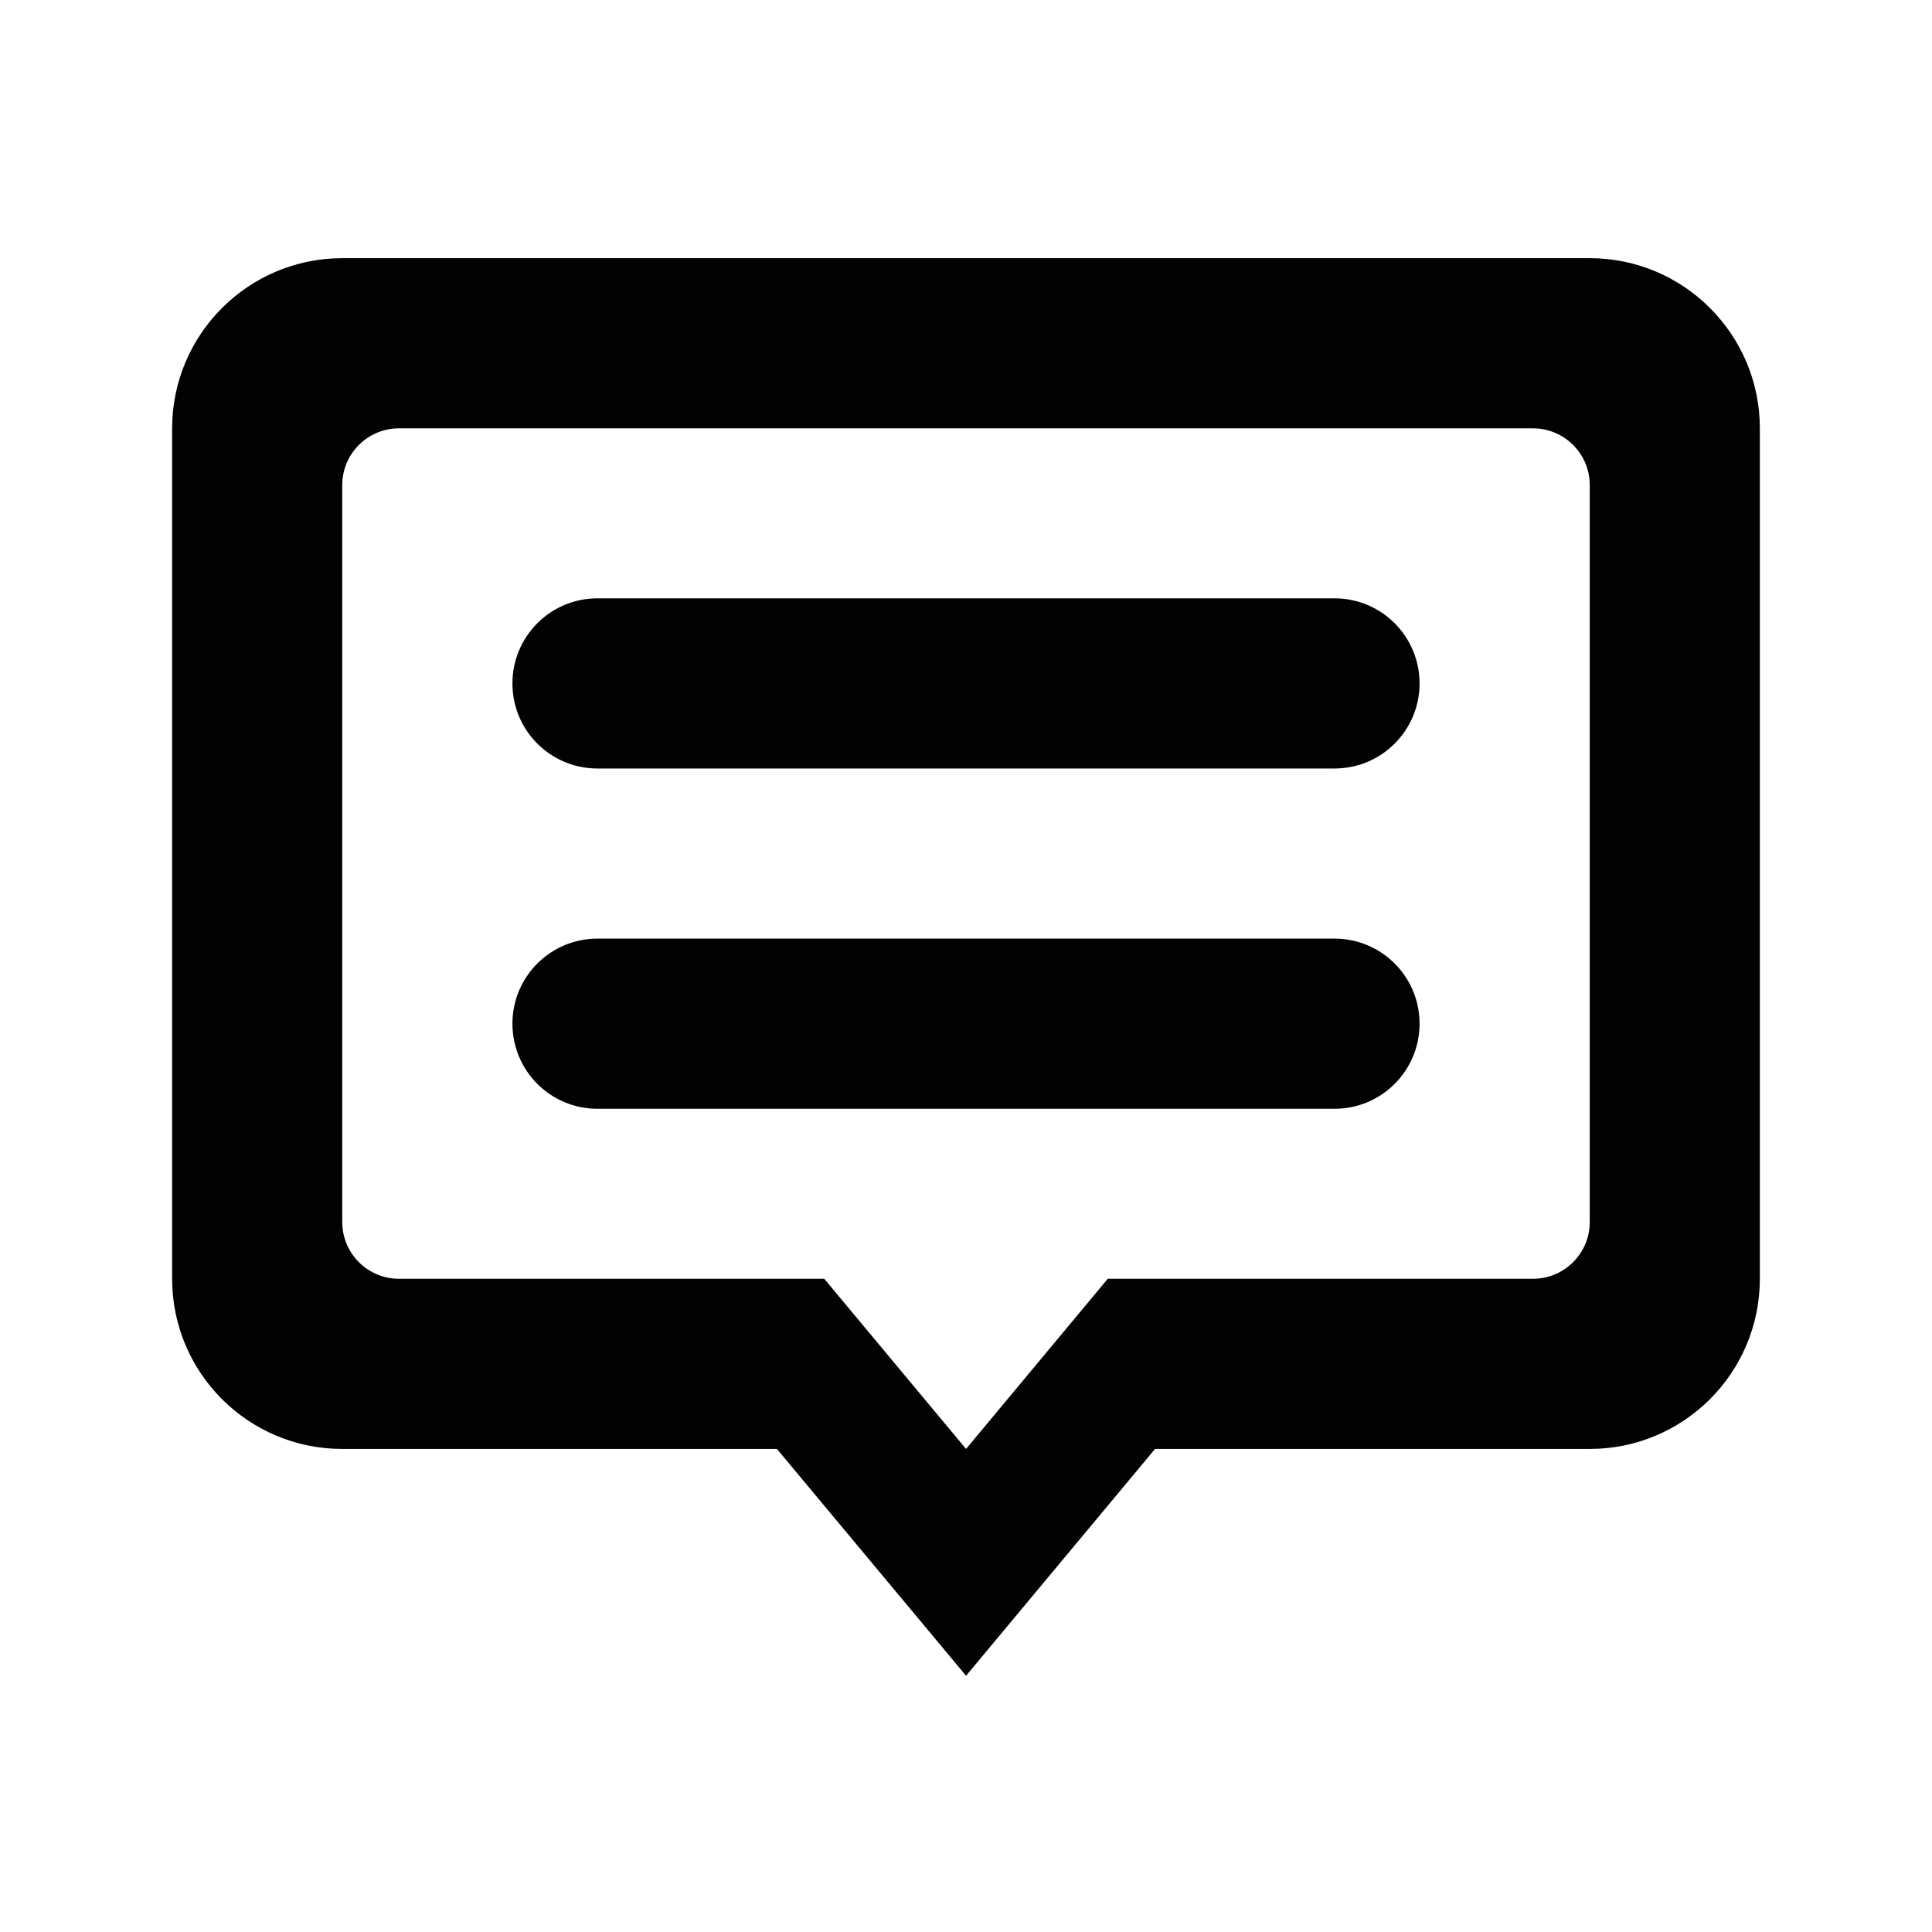
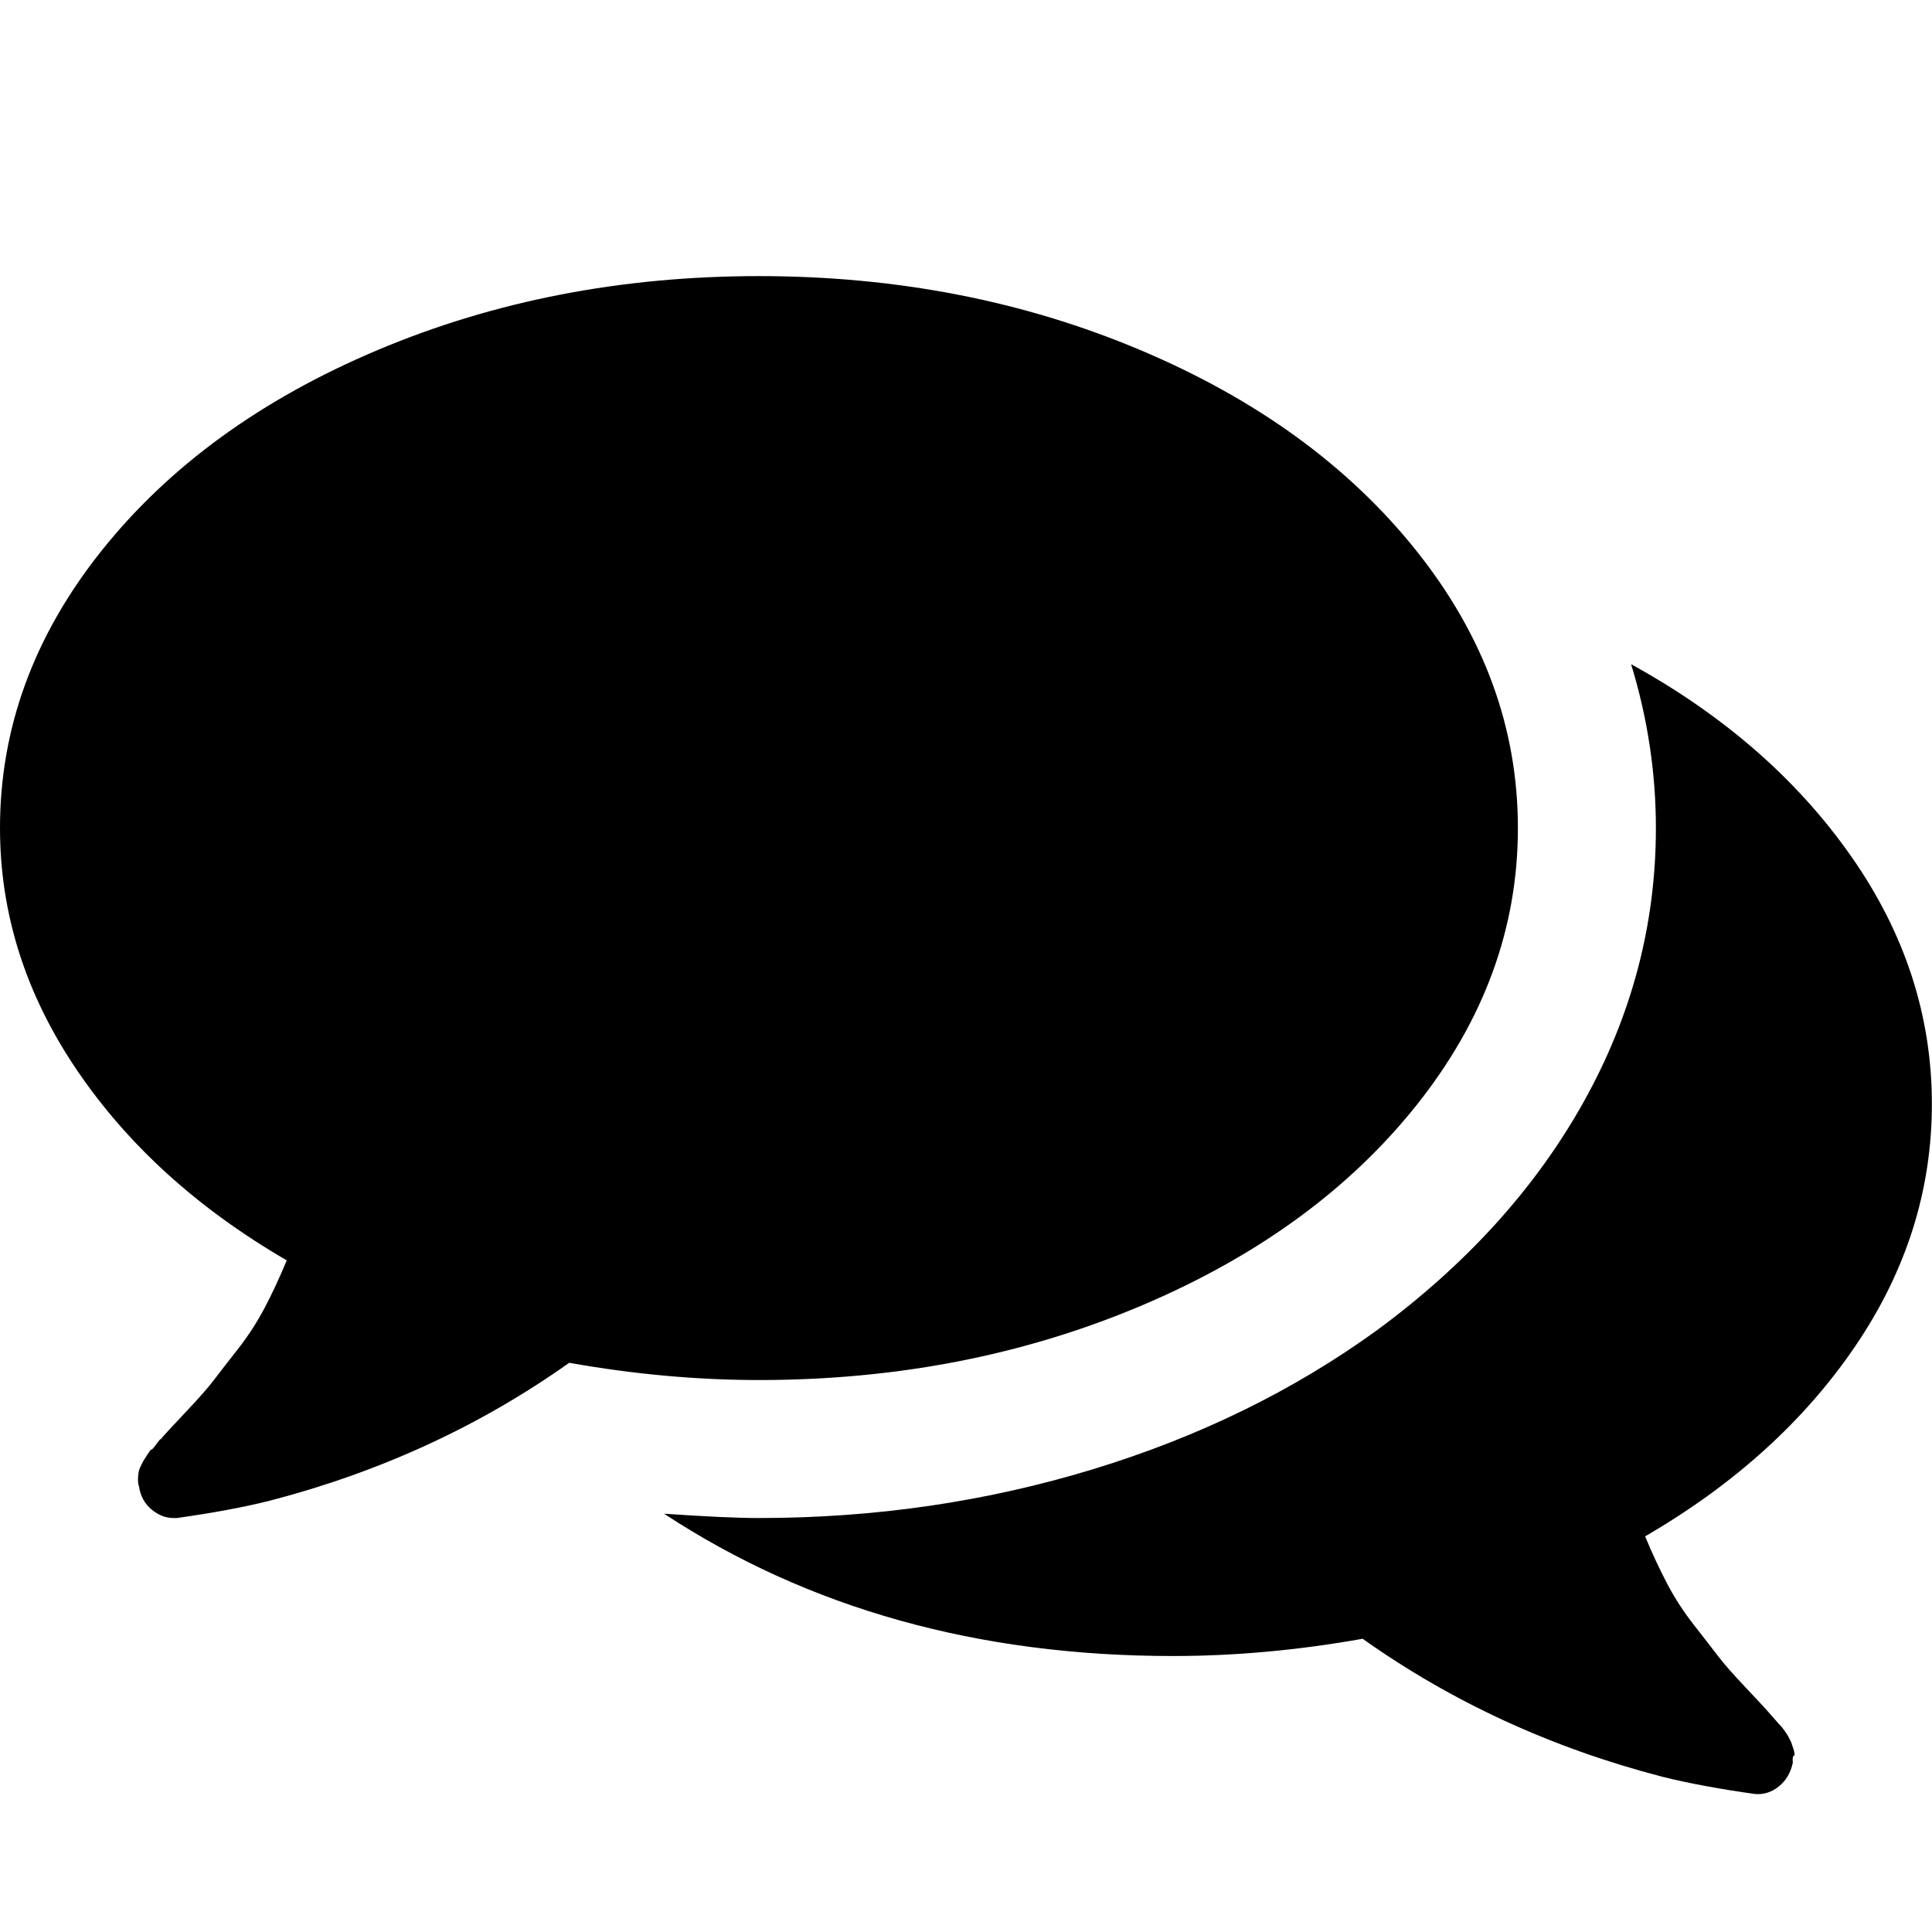
- <svg xmlns="http://www.w3.org/2000/svg" version="1.1" id="Layer_1" x="0px" y="0px" width="1000px" height="1000px" viewBox="0 0 1000 1000" enable-background="new 0 0 1000 1000" xml:space="preserve">
-   <path fill-rule="evenodd" clip-rule="evenodd" fill="#020202" d="M822.845,749.971H597.851l-97.822,117.398l-97.894-117.398H177.155  c-48.61,0-88.063-39.381-88.063-88.077V221.708c0-48.61,39.452-88.077,88.063-88.077h645.689c48.61,0,88.049,39.467,88.049,88.077  v440.186C910.894,710.59,871.455,749.971,822.845,749.971L822.845,749.971z M822.845,251.029c0-16.165-13.185-29.321-29.35-29.321  H206.49c-16.18,0-29.335,13.156-29.335,29.321v381.544c0,16.165,13.155,29.32,29.335,29.32h220.136l73.402,88.077l73.346-88.077  h220.121c16.165,0,29.35-13.155,29.35-29.32V251.029L822.845,251.029z M690.771,573.902H309.229  c-24.349,0-43.996-19.719-43.996-44.081c0-24.248,19.647-43.996,43.996-43.996h381.543c24.334,0,43.996,19.748,43.996,43.996  C734.768,554.184,715.105,573.902,690.771,573.902L690.771,573.902z M690.771,397.776H309.229  c-24.349,0-43.996-19.748-43.996-43.995c0-24.362,19.647-44.082,43.996-44.082h381.543c24.334,0,43.996,19.72,43.996,44.082  C734.768,378.028,715.105,397.776,690.771,397.776L690.771,397.776z" />
+ <svg xmlns="http://www.w3.org/2000/svg" height="1000" width="1000">
+   <path d="M785.664 428.608q0 77.562 -52.452 143.406t-143.127 104.067 -197.253 38.223q-47.988 0 -98.208 -8.928 -69.192 49.104 -155.124 71.424 -20.088 5.022 -47.988 8.928h-1.674q-6.138 0 -11.439 -4.464t-6.417 -11.718q-.558 -1.674 -.558 -3.627t.279 -3.627 1.116 -3.348l1.395 -2.79t1.953 -3.069 2.232 -2.79 2.511 -2.79 2.232 -2.511q2.79 -3.348 12.834 -13.95t14.508 -16.461 12.555 -16.182 13.95 -21.483 11.439 -24.552q-69.192 -40.176 -108.81 -98.766t-39.618 -124.992q0 -77.562 52.452 -143.406t143.127 -104.067 197.253 -38.223 197.253 38.223 143.127 104.067 52.452 143.406zm214.272 142.848q0 66.96 -39.618 125.271t-108.81 98.487q5.58 13.392 11.439 24.552t13.95 21.483 12.555 16.182 14.508 16.461 12.834 13.95q.558 .558 2.232 2.511t2.511 2.79 2.232 2.79 1.953 3.069l1.395 2.79t1.116 3.348 .279 3.627 -.558 3.627q-1.674 7.812 -7.254 12.276t-12.276 3.906q-27.9 -3.906 -47.988 -8.928 -85.932 -22.32 -155.124 -71.424 -50.22 8.928 -98.208 8.928 -151.218 0 -263.376 -73.656 32.364 2.232 49.104 2.232 89.838 0 172.422 -25.11t147.312 -71.982q69.75 -51.336 107.136 -118.296t37.386 -141.732q0 -42.966 -12.834 -84.816 71.982 39.618 113.832 99.324t41.85 128.34z" />
</svg>
